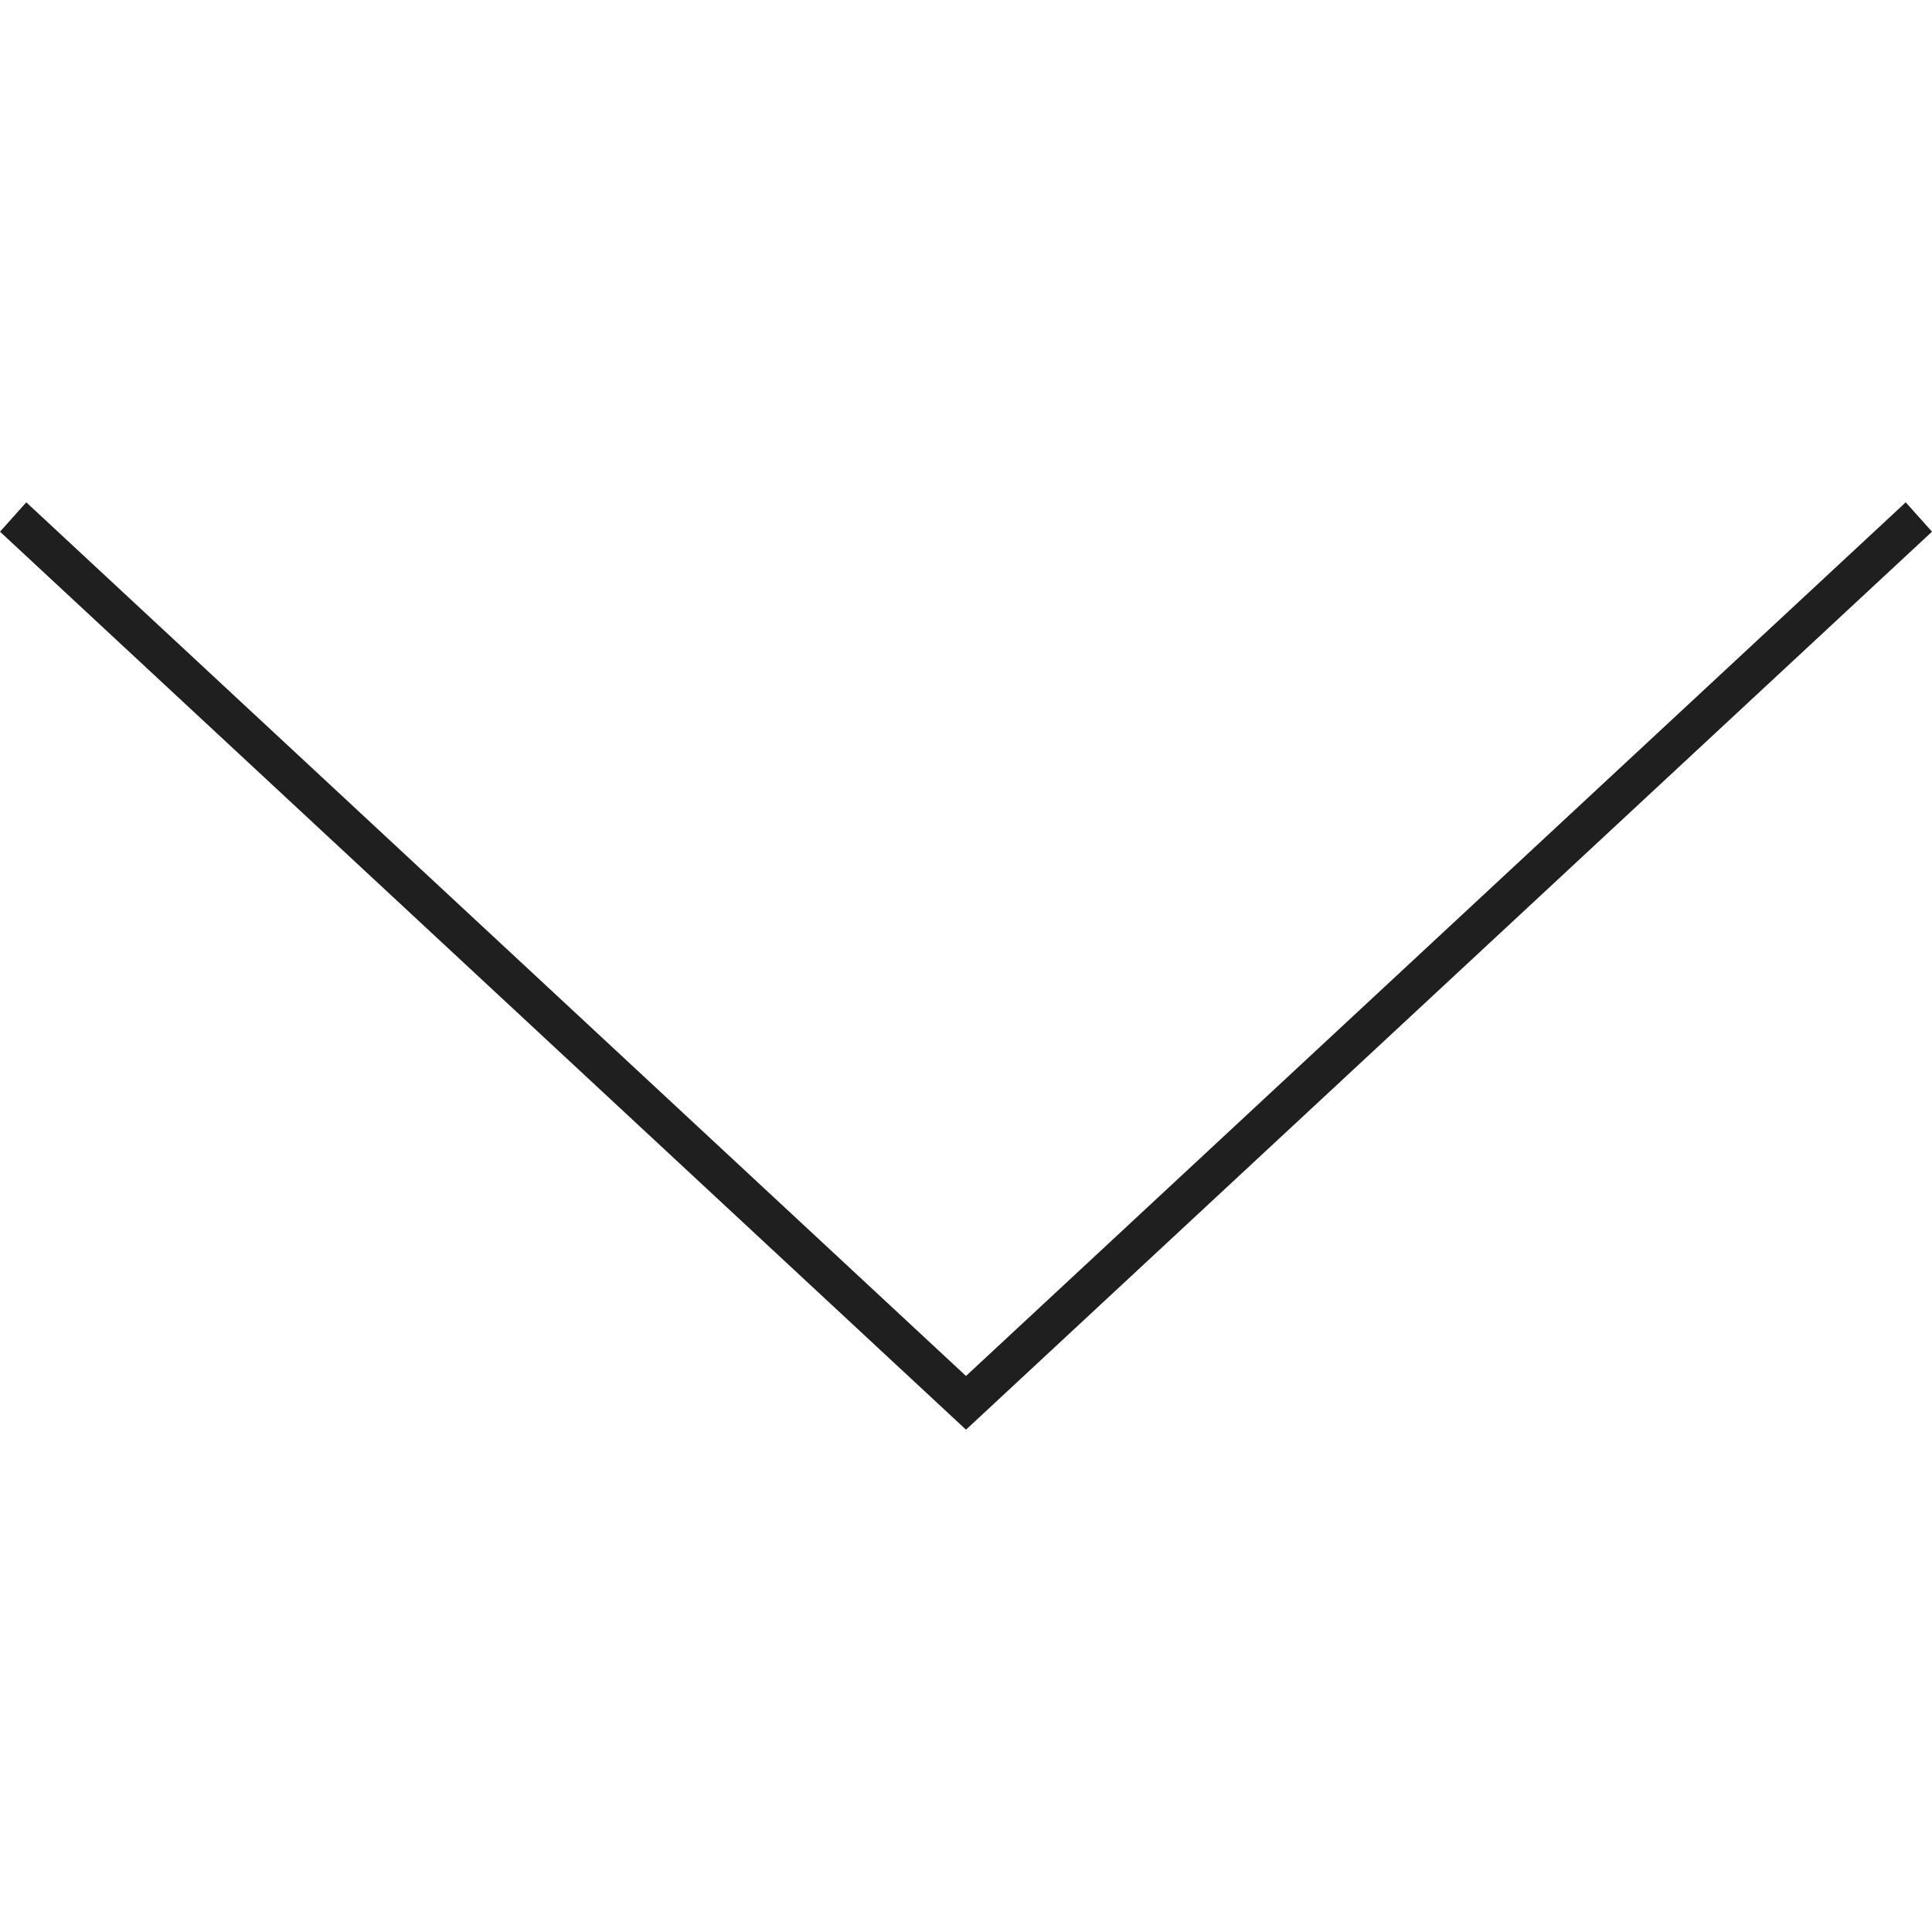
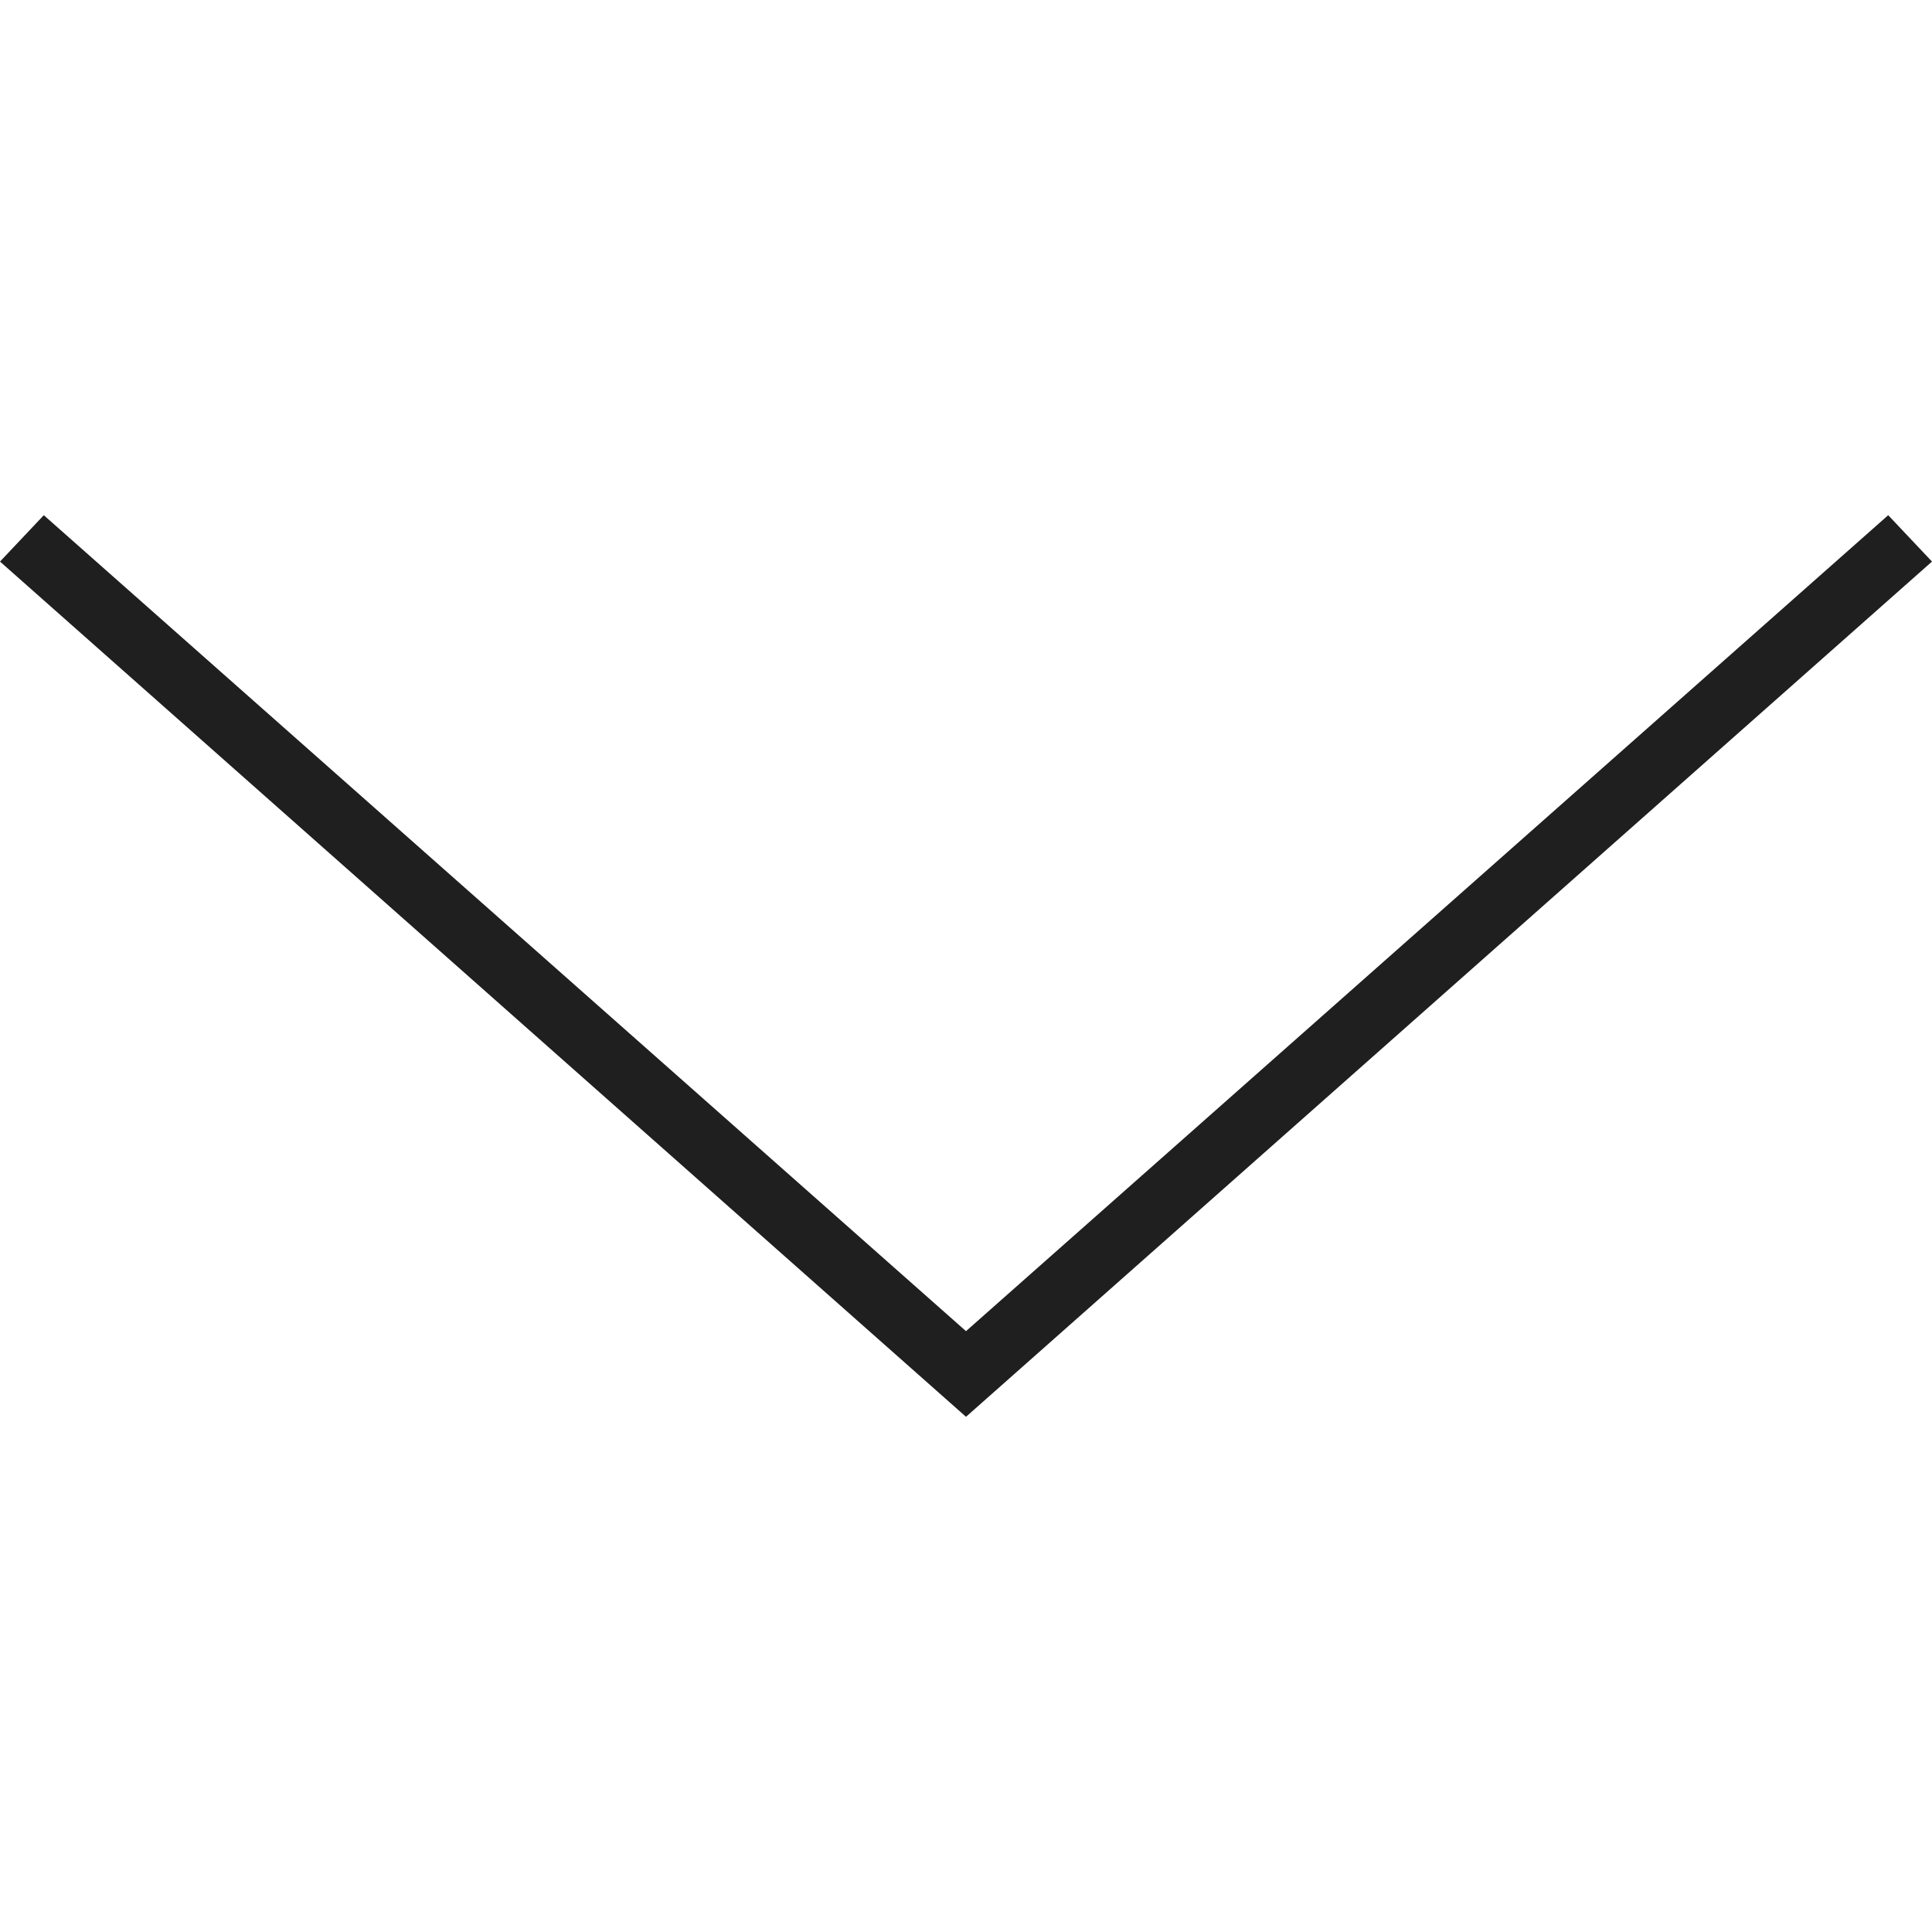
- <svg xmlns="http://www.w3.org/2000/svg" viewBox="0 0 50 50">
+ <svg xmlns="http://www.w3.org/2000/svg" viewBox="0 0 30 30">
  <defs>
    <style>.a{fill:#1f1f1f;}</style>
  </defs>
-   <polygon class="a" points="25 37 0 13.76 0.68 13 25 35.61 49.32 13 50 13.76 25 37" />
+   <polygon class="a" points="15 22 0 8.72 0.68 8 15 20.67 29.32 8 30 8.72 15 22" />
</svg>
